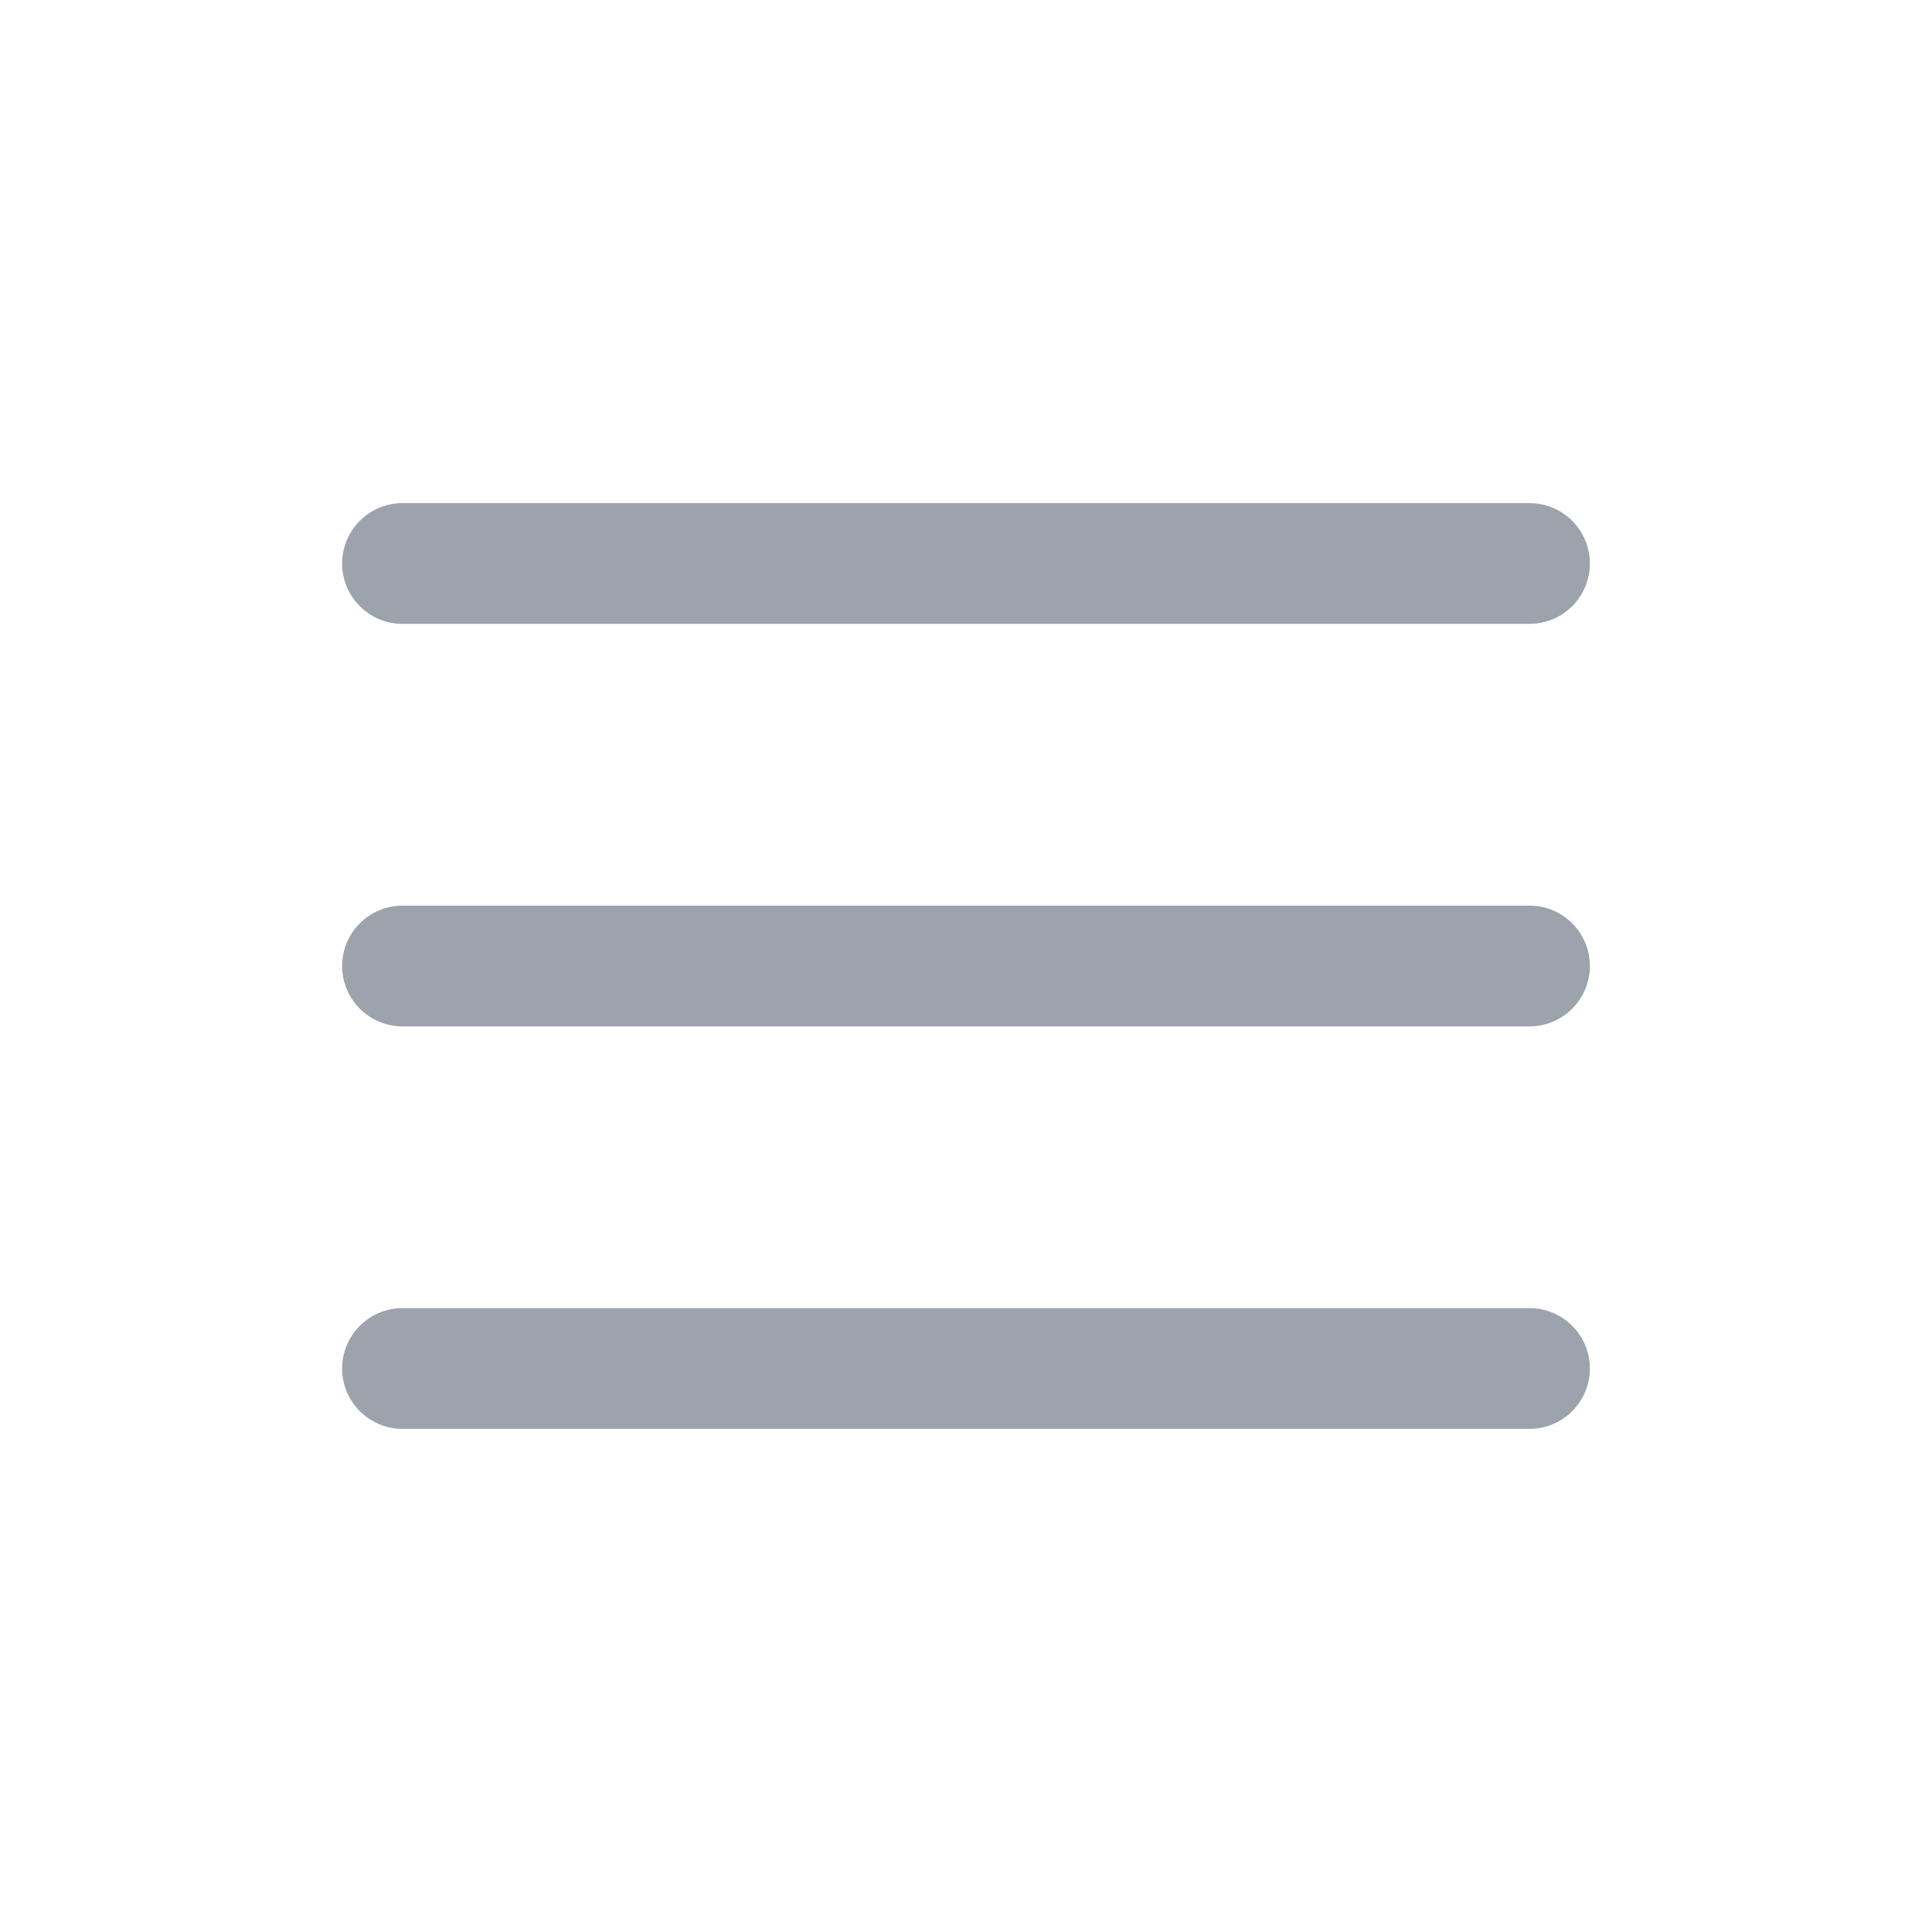
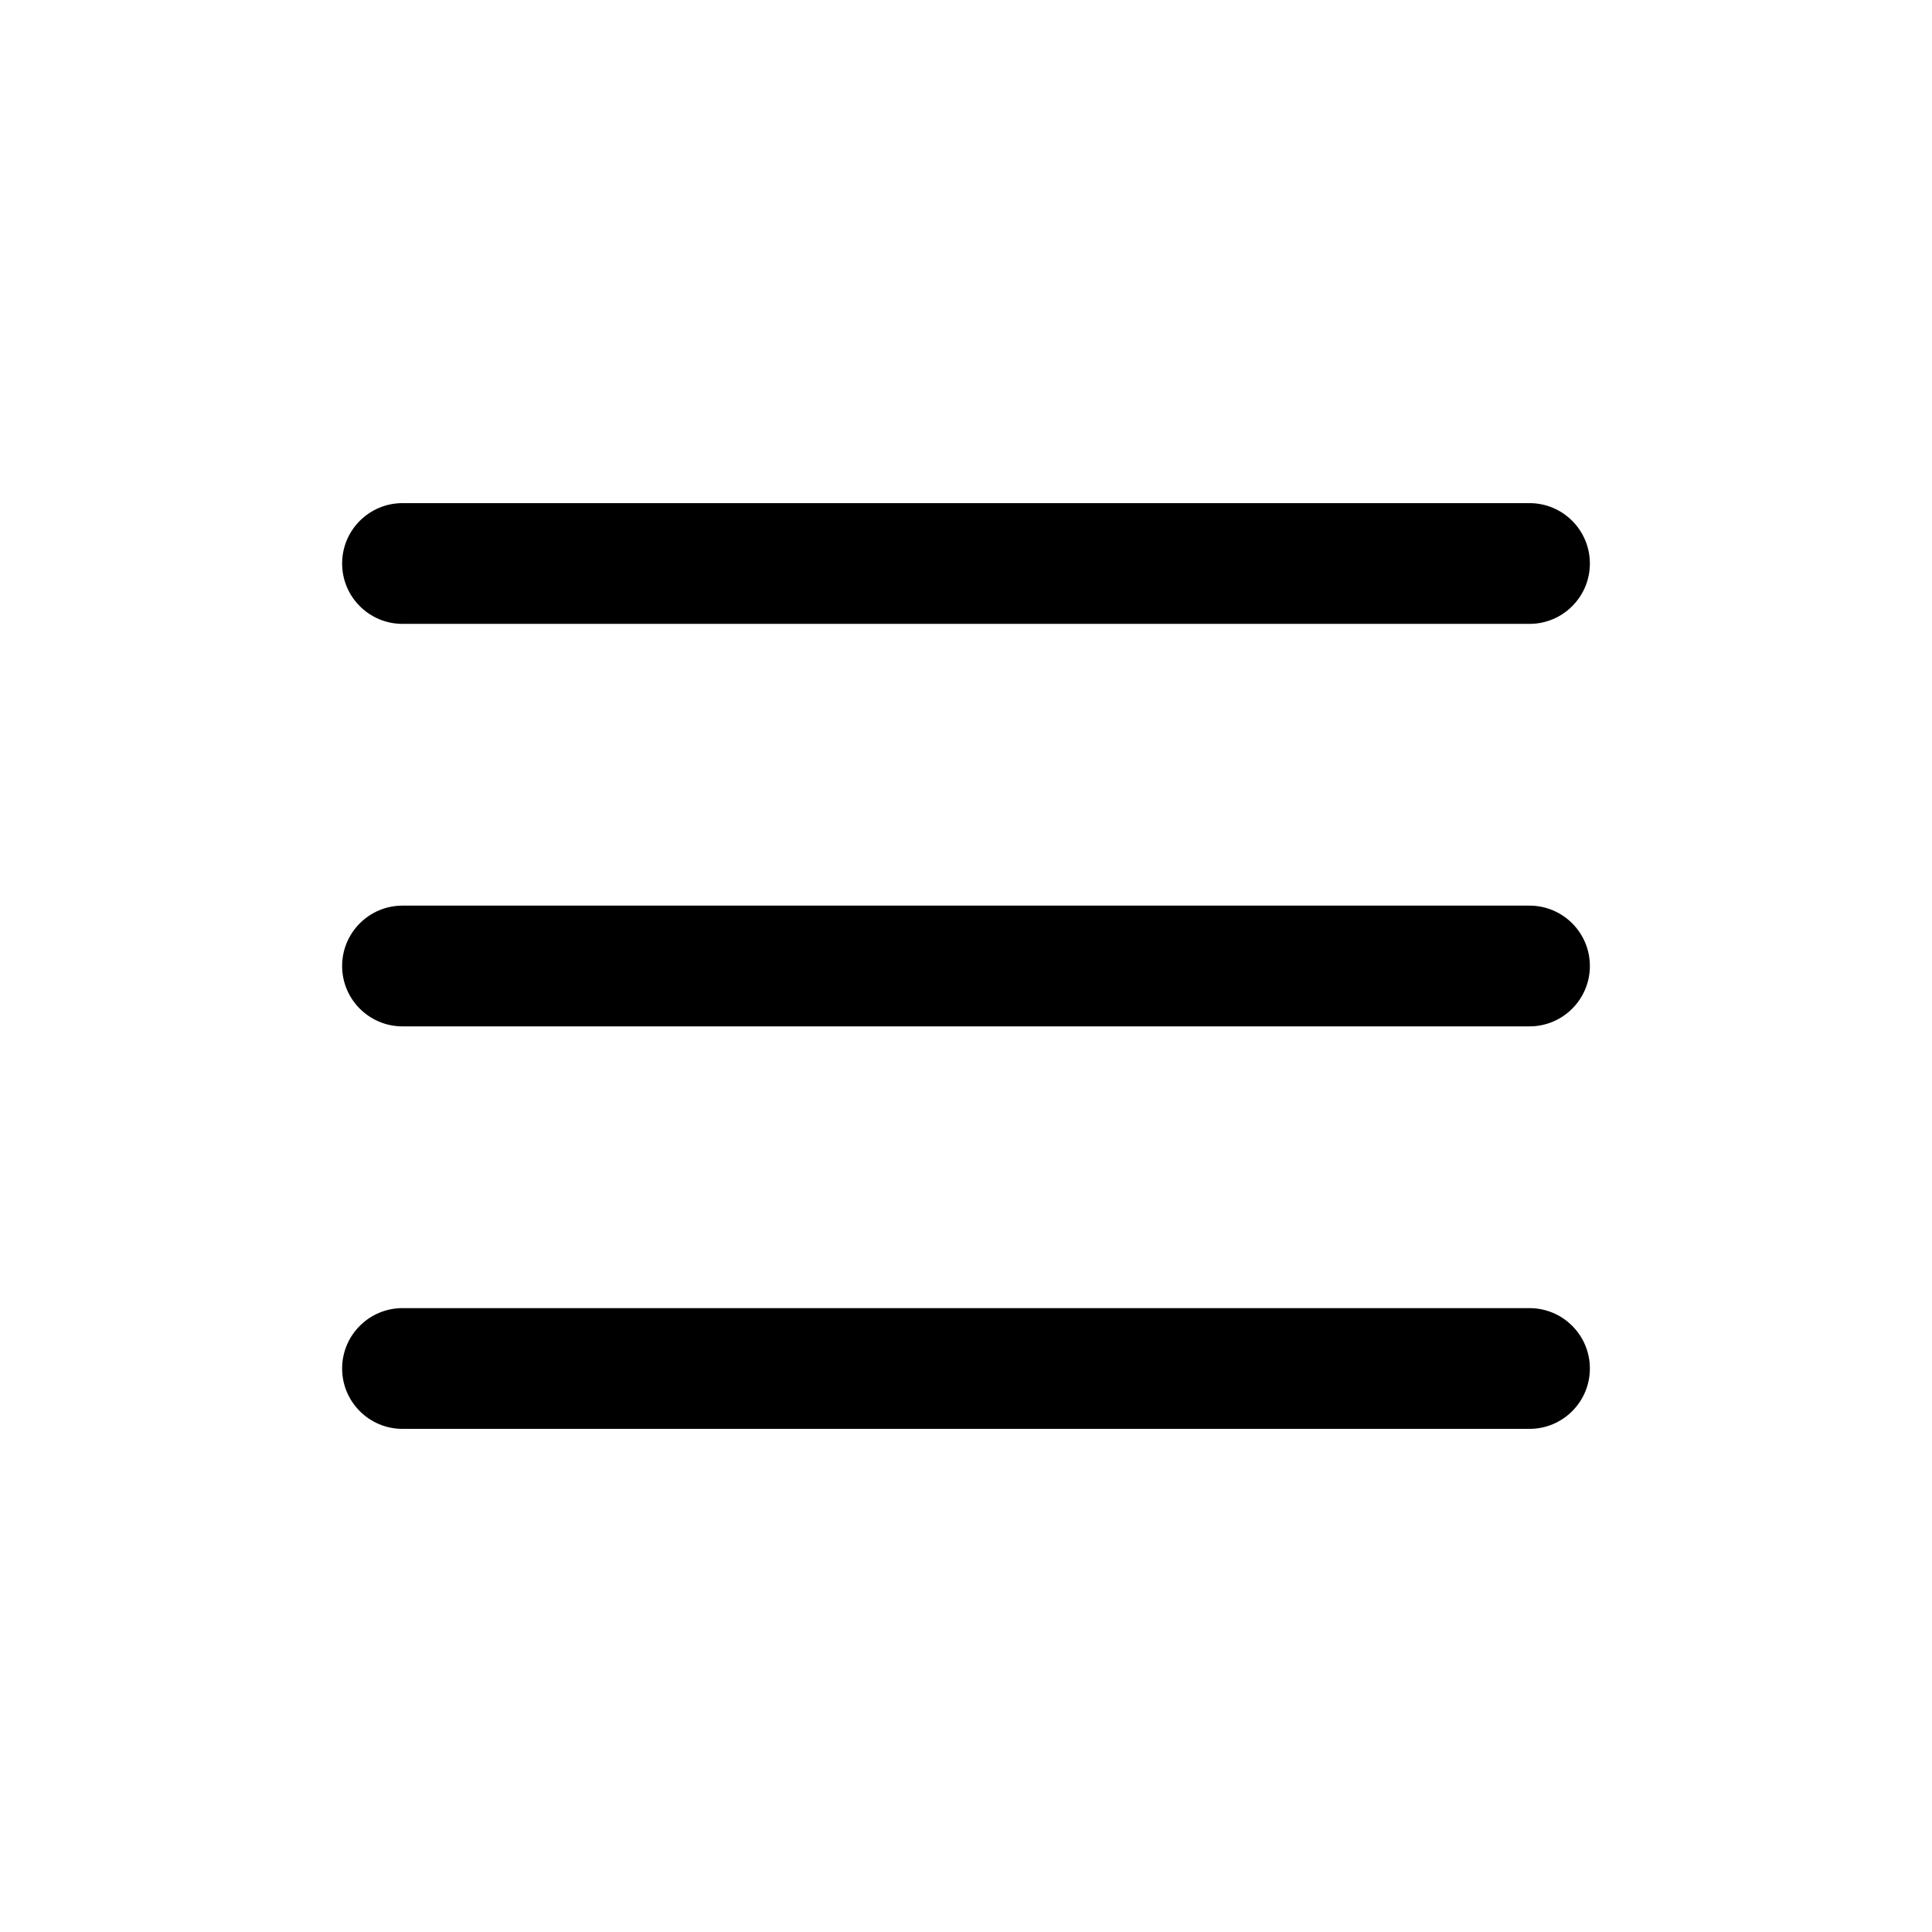
- <svg xmlns="http://www.w3.org/2000/svg" width="24" height="24" viewBox="0 0 24 24" fill="none">
-   <path fill-rule="evenodd" clip-rule="evenodd" d="M4.25 7C4.25 6.586 4.586 6.25 5 6.25H19C19.414 6.25 19.75 6.586 19.75 7C19.75 7.414 19.414 7.75 19 7.75H5C4.586 7.75 4.25 7.414 4.25 7ZM4.25 12C4.25 11.586 4.586 11.25 5 11.25H19C19.414 11.25 19.75 11.586 19.75 12C19.75 12.414 19.414 12.75 19 12.75H5C4.586 12.75 4.25 12.414 4.25 12ZM4.25 17C4.25 16.586 4.586 16.25 5 16.25H19C19.414 16.25 19.75 16.586 19.75 17C19.75 17.414 19.414 17.75 19 17.75H5C4.586 17.75 4.25 17.414 4.25 17Z" fill="#9CA3AD" />
+ <svg xmlns="http://www.w3.org/2000/svg" width="24" height="24" viewBox="0 0 24 24" fill="currentColor">
+   <path fill-rule="evenodd" clip-rule="evenodd" d="M4.25 7C4.25 6.586 4.586 6.25 5 6.25H19C19.414 6.25 19.75 6.586 19.75 7C19.75 7.414 19.414 7.75 19 7.75H5C4.586 7.75 4.25 7.414 4.25 7ZM4.25 12C4.25 11.586 4.586 11.25 5 11.25H19C19.414 11.25 19.75 11.586 19.75 12C19.75 12.414 19.414 12.75 19 12.75H5C4.586 12.75 4.25 12.414 4.25 12ZM4.25 17C4.25 16.586 4.586 16.25 5 16.25H19C19.414 16.25 19.75 16.586 19.75 17C19.75 17.414 19.414 17.75 19 17.75H5C4.586 17.75 4.25 17.414 4.25 17Z" fill="currentColor" />
</svg>
